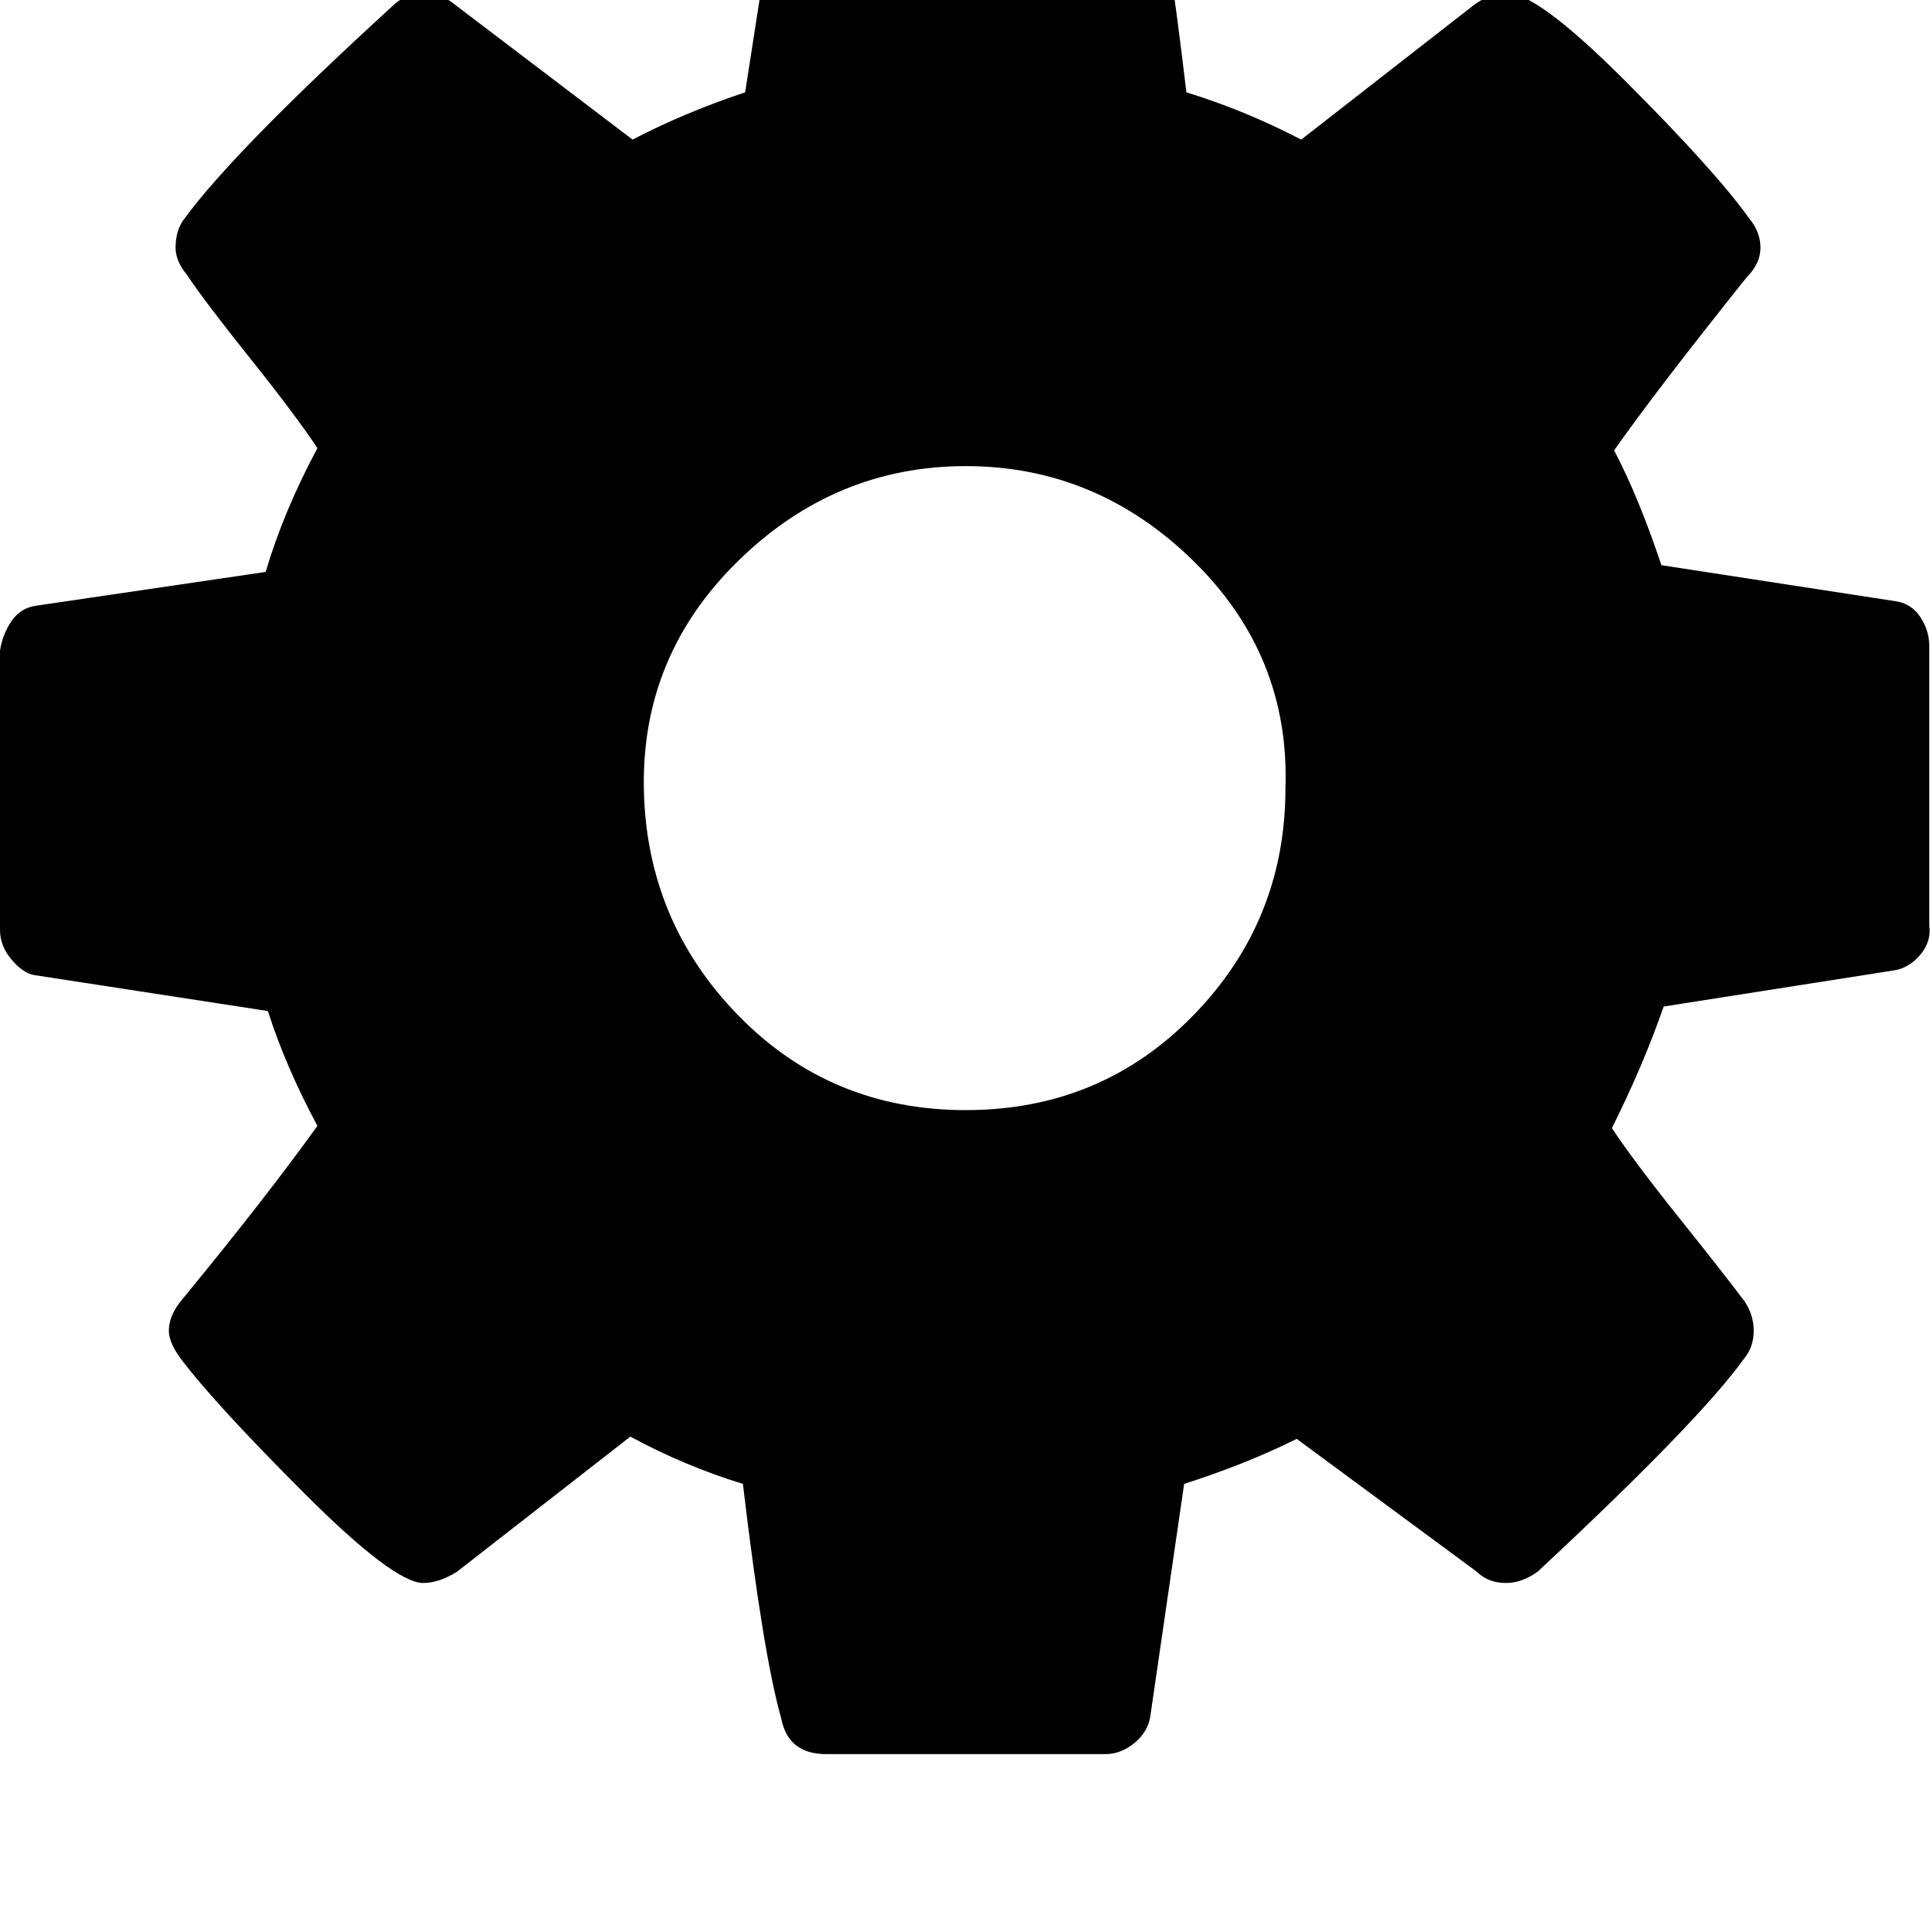
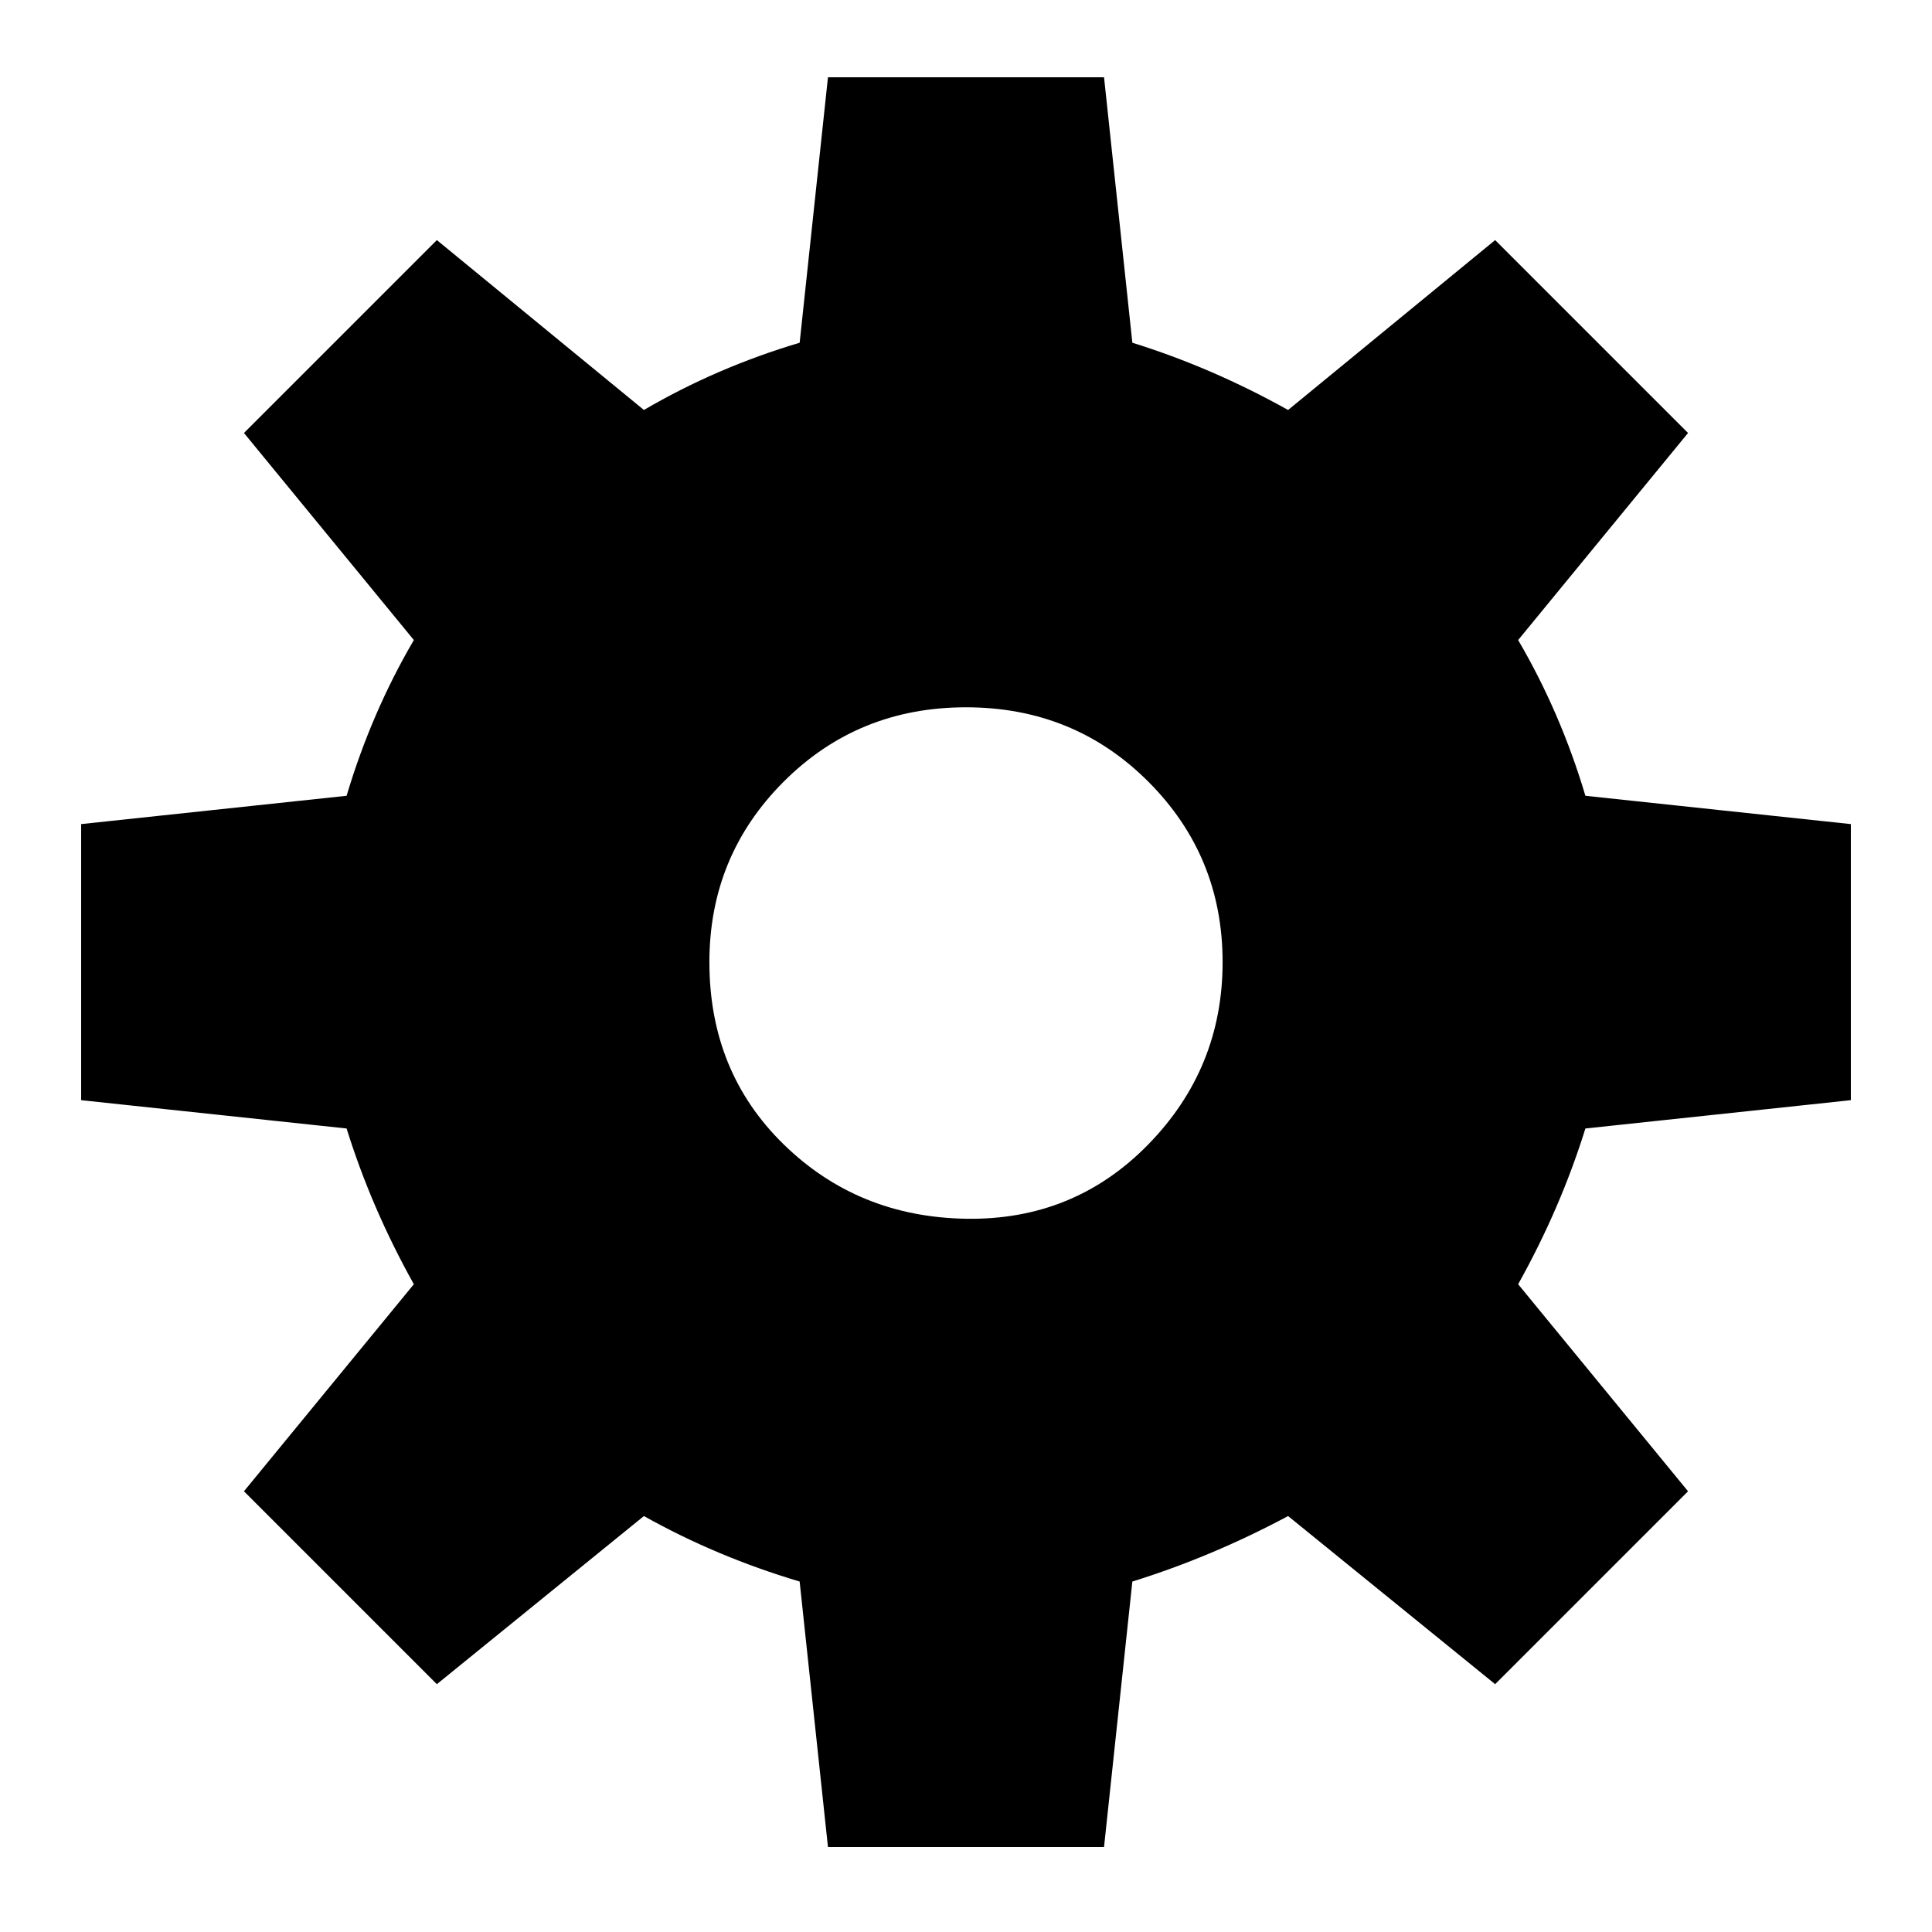
- <svg xmlns="http://www.w3.org/2000/svg" version="1.1" xml:space="preserve">
-   <path d="M571 350q0 59-41 101t-101 42-101-42-42-101 42-101 101-42 101 42 41 101z m286 61v-124q0-7-4-13t-11-7l-104-16q-10-30-21-51 19-27 59-77 6-6 6-13t-5-13q-15-21-55-61t-53-39q-7 0-14 5l-77 60q-25-13-51-21-9-76-16-104-4-16-20-16h-124q-8 0-14 5t-6 12l-16 103q-27 9-50 21l-79-60q-6-5-14-5-8 0-14 6-70 64-92 94-4 5-4 13 0 6 5 12 8 12 28 37t30 40q-15 28-23 55l-102 15q-7 1-11 7t-5 13v124q0 7 5 13t10 7l104 16q8 25 22 51-23 32-60 77-6 7-6 14 0 5 5 12 15 20 55 60t53 40q7 0 15-5l77-60q24 13 50 21 9 76 17 104 3 16 20 16h124q7 0 13-5t7-12l15-103q28-9 50-20l80 59q5 5 13 5 7 0 14-5 72-67 92-95 4-5 4-12 0-7-4-13-9-12-29-37t-30-40q14-28 23-54l102-16q7-1 12-7t4-13z" />
+ <svg xmlns="http://www.w3.org/2000/svg" version="1.1" id="Capa_1" x="0px" y="0px" width="500px" height="500px" viewBox="0 0 500 500" enable-background="new 0 0 500 500" xml:space="preserve">
+   <path d="M21,213.276v71.447l68.7,7.329c4.274,13.739,10.076,27.174,17.404,40.304l-43.968,53.586l49.922,49.922l53.586-43.511  c12.519,7.023,25.953,12.672,40.304,16.946l7.328,68.7h71.447l7.329-68.7c13.739-4.274,27.174-9.923,40.304-16.946l53.586,43.511  l49.922-49.922l-43.968-53.586c7.327-13.13,13.129-26.564,17.403-40.304l68.7-7.329v-71.447l-68.7-7.329  c-4.274-14.351-10.076-27.785-17.403-40.304l43.968-53.586l-49.922-49.921l-53.586,43.967c-13.13-7.327-26.564-13.129-40.304-17.403  L285.724,20h-71.447l-7.328,68.7c-14.351,4.274-27.786,10.076-40.304,17.403l-53.586-43.967l-49.922,49.921l43.968,53.586  c-7.328,12.519-13.129,25.953-17.404,40.304L21,213.276z M183.59,249c0-18.319,6.412-33.892,19.236-46.716  c12.824-12.825,28.548-19.236,47.174-19.236c18.625,0,34.35,6.411,47.174,19.236c12.823,12.824,19.236,28.396,19.236,46.716  s-6.413,34.044-19.236,47.174c-12.824,13.13-28.549,19.541-47.174,19.236c-18.625-0.306-34.35-6.718-47.174-19.236  C190.002,283.655,183.59,267.932,183.59,249z" />
</svg>
